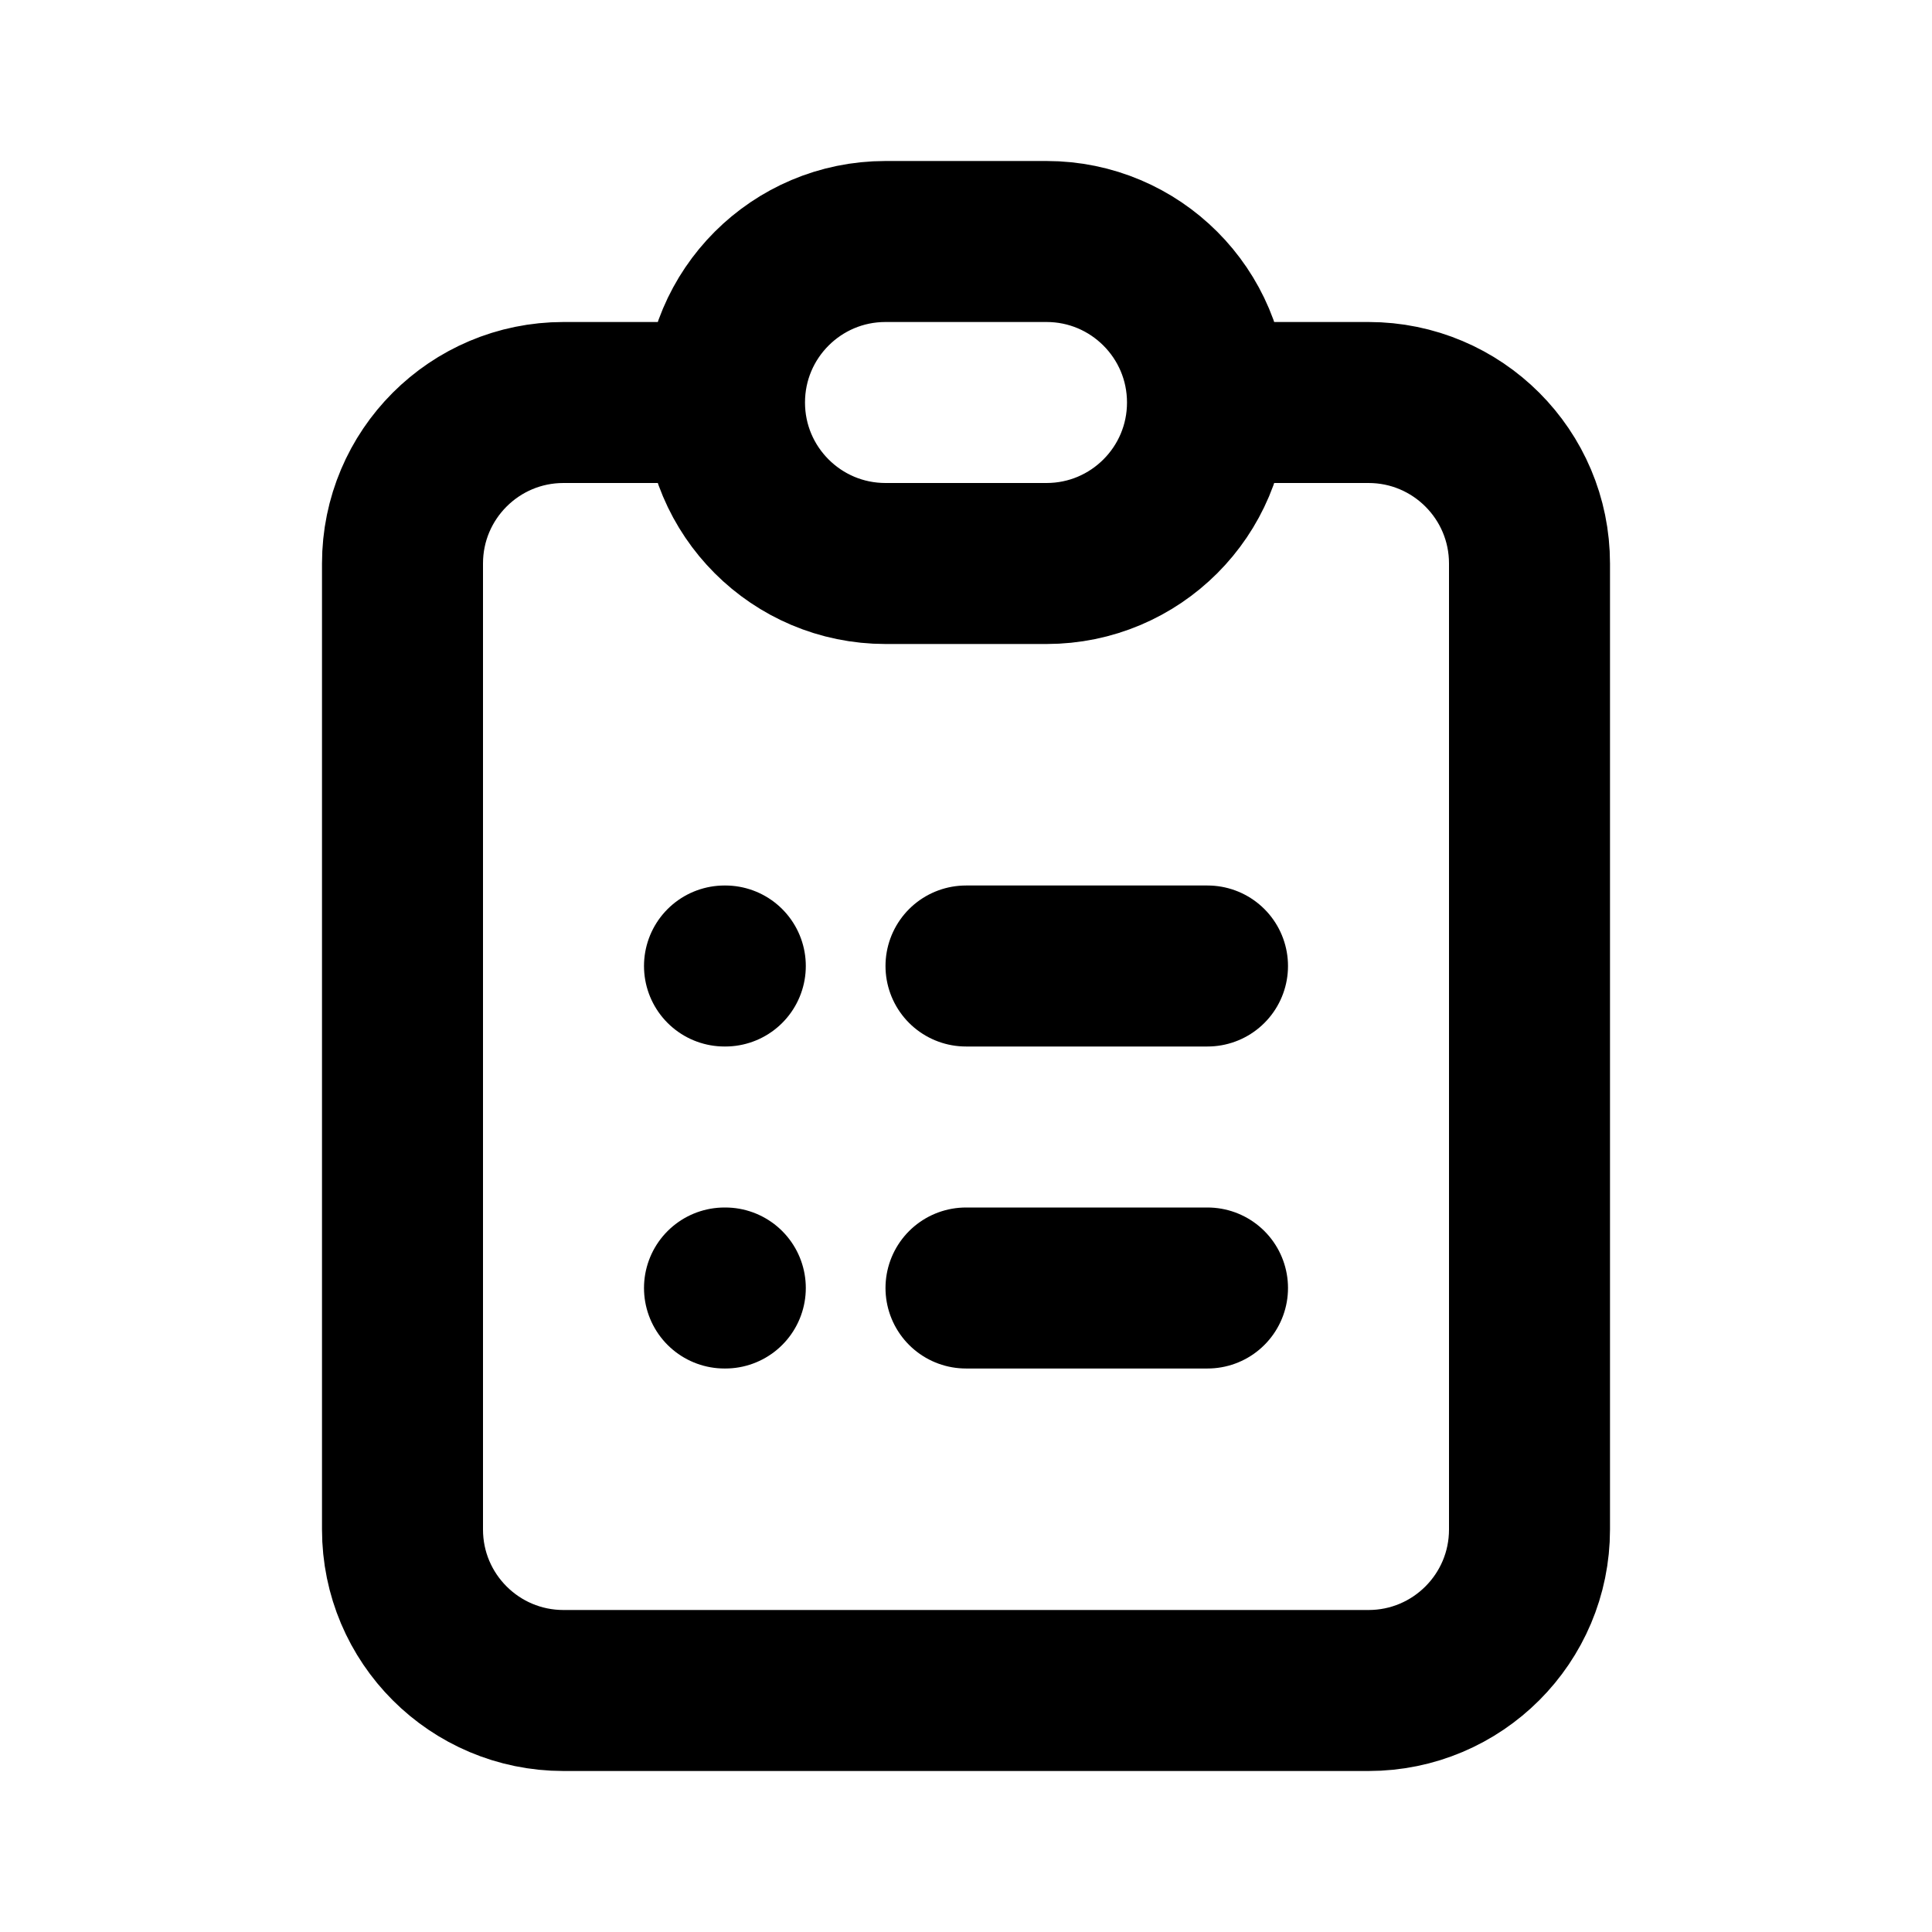
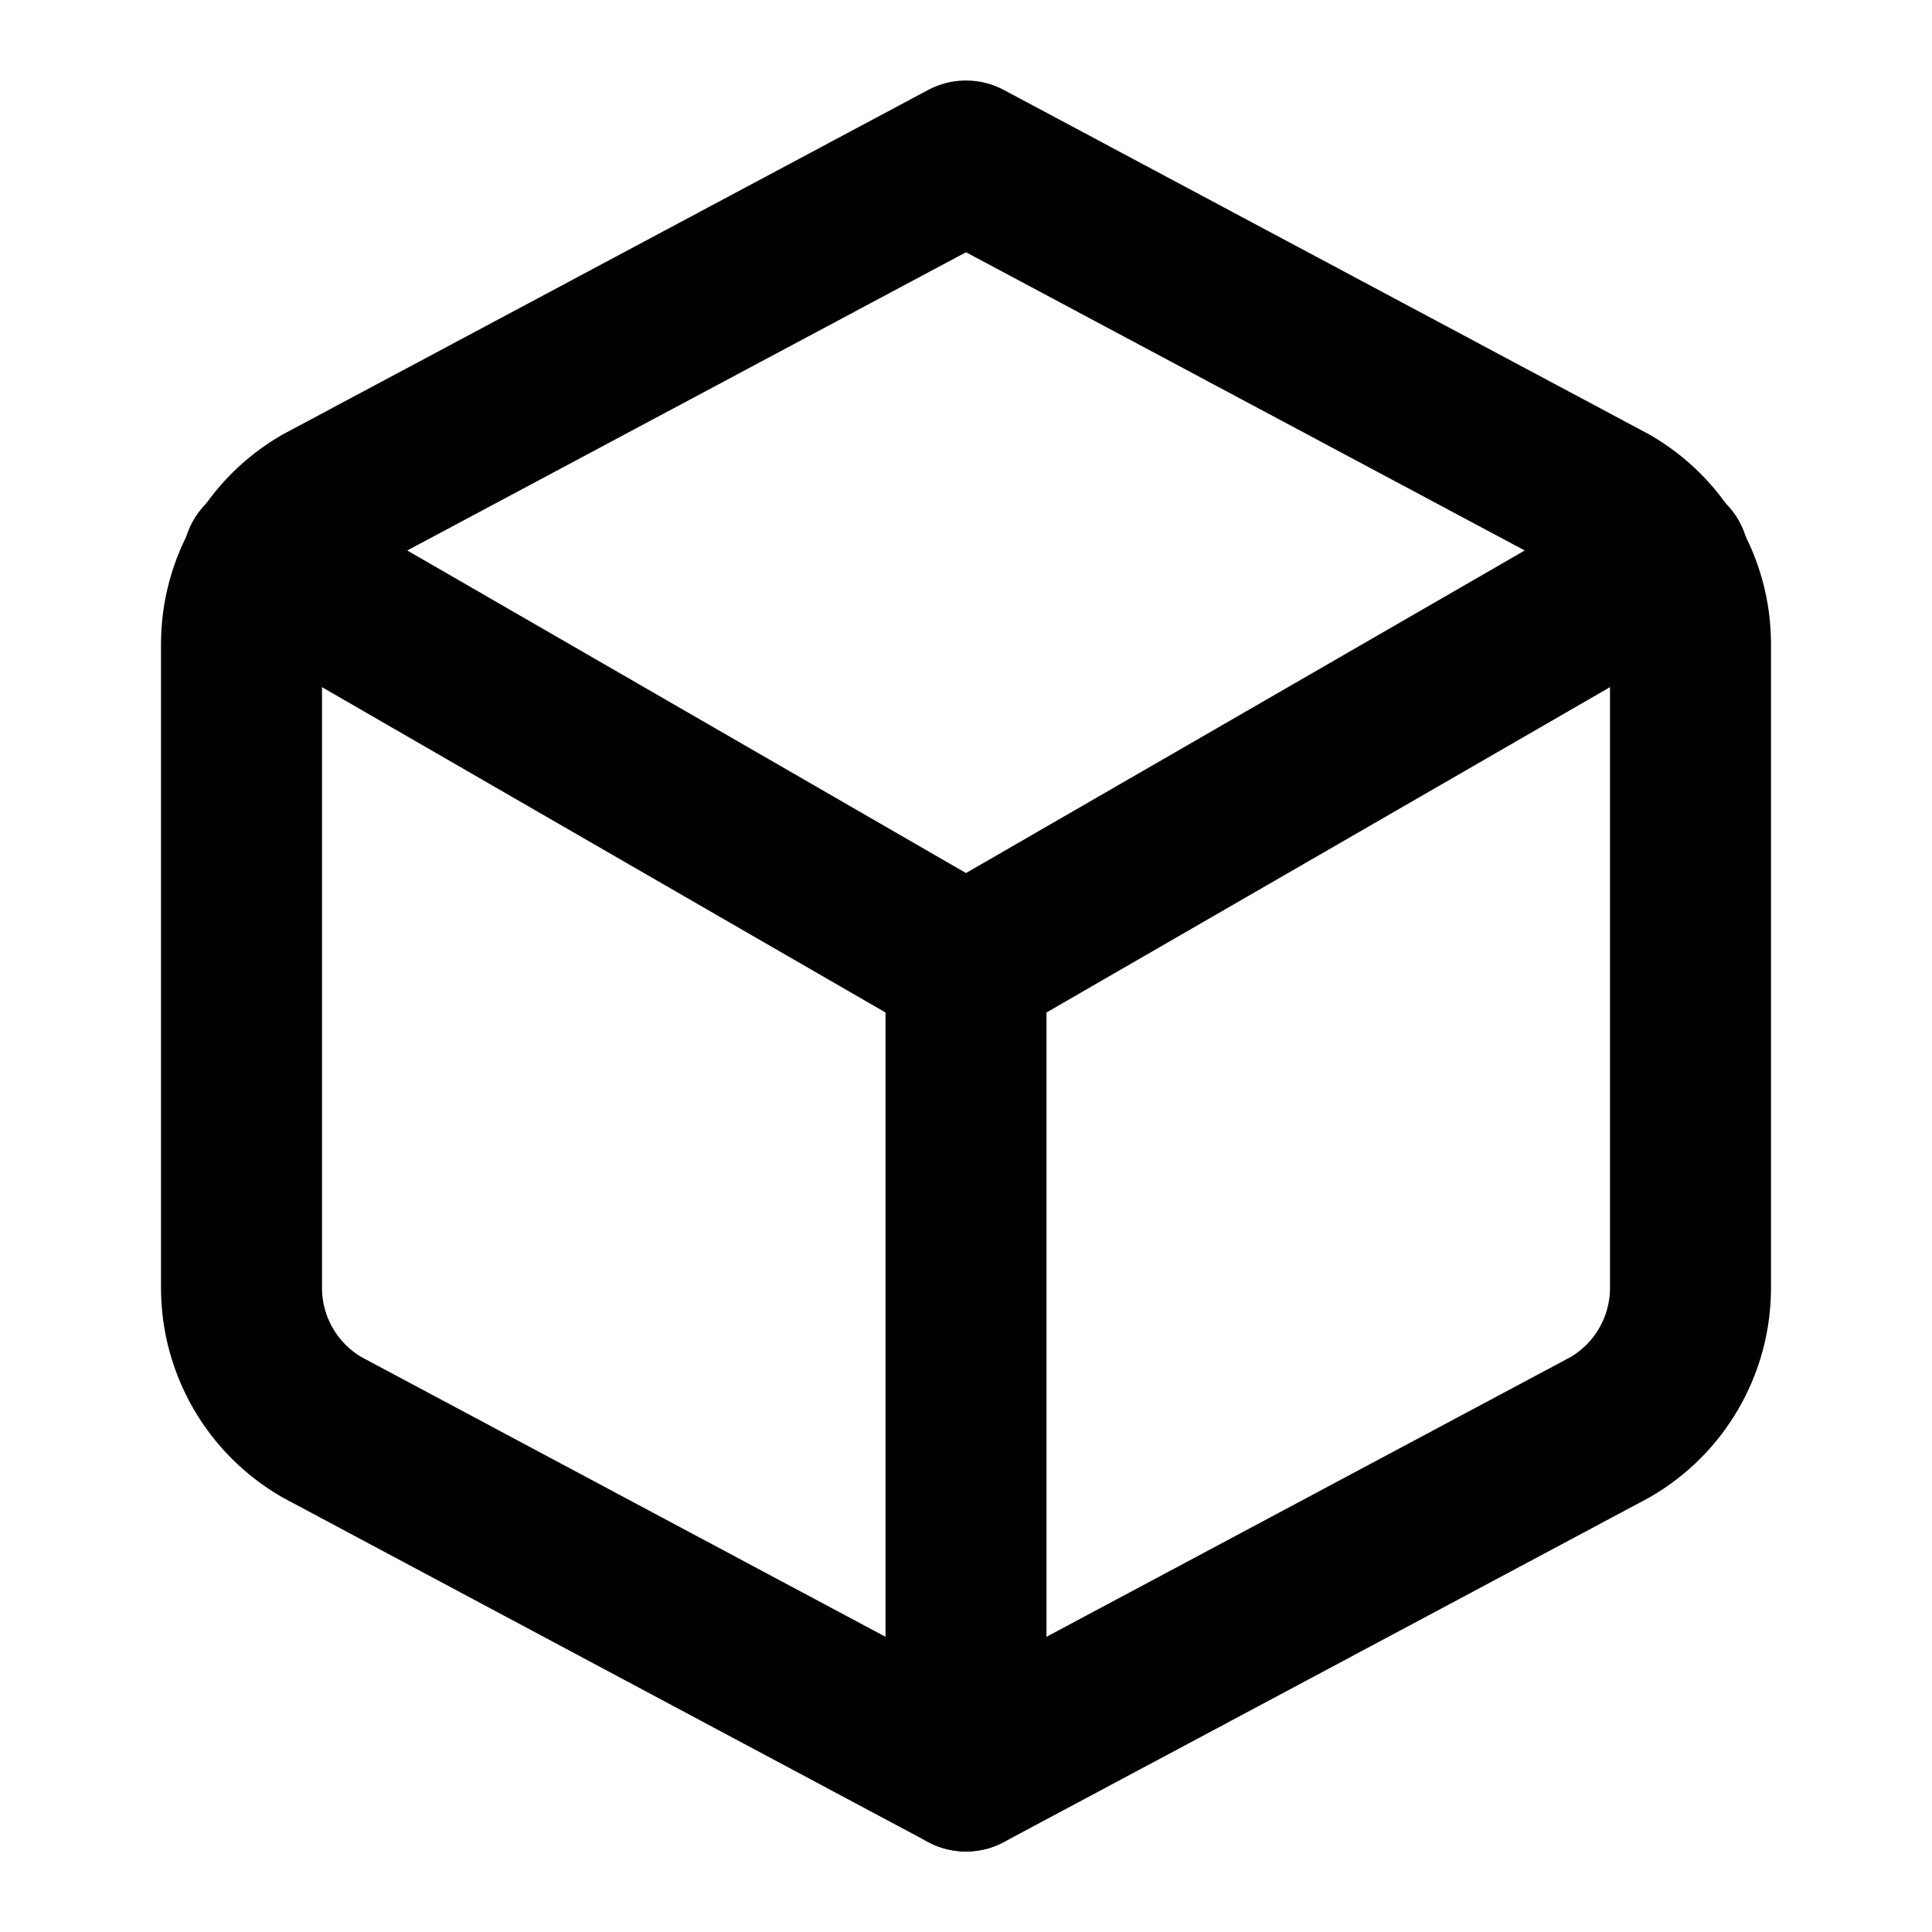
- <svg xmlns="http://www.w3.org/2000/svg" class="h-6 w-6" fill="none" viewBox="0 0 24 24" stroke="currentColor">
-   <path stroke-linecap="round" stroke-linejoin="round" stroke-width="2" d="M9 5H7a2 2 0 00-2 2v12a2 2 0 002 2h10a2 2 0 002-2V7a2 2 0 00-2-2h-2M9 5a2 2 0 002 2h2a2 2 0 002-2M9 5a2 2 0 012-2h2a2 2 0 012 2m-3 7h3m-3 4h3m-6-4h.01M9 16h.01" />
+ <svg xmlns="http://www.w3.org/2000/svg" width="24" height="24" fill="none" stroke="currentColor" stroke-width="2" stroke-linecap="round" stroke-linejoin="round">
+   <path d="M21 16V8a2 2 0 0 0-1-1.73L12 2 4 6.27A2 2 0 0 0 3 8v8a2 2 0 0 0 1 1.73L12 22l8-4.27A2 2 0 0 0 21 16z" />
+   <line x1="3.27" y1="6.96" x2="12" y2="12" />
+   <line x1="20.73" y1="6.96" x2="12" y2="12" />
+   <line x1="12" y1="22" x2="12" y2="12" />
</svg>
